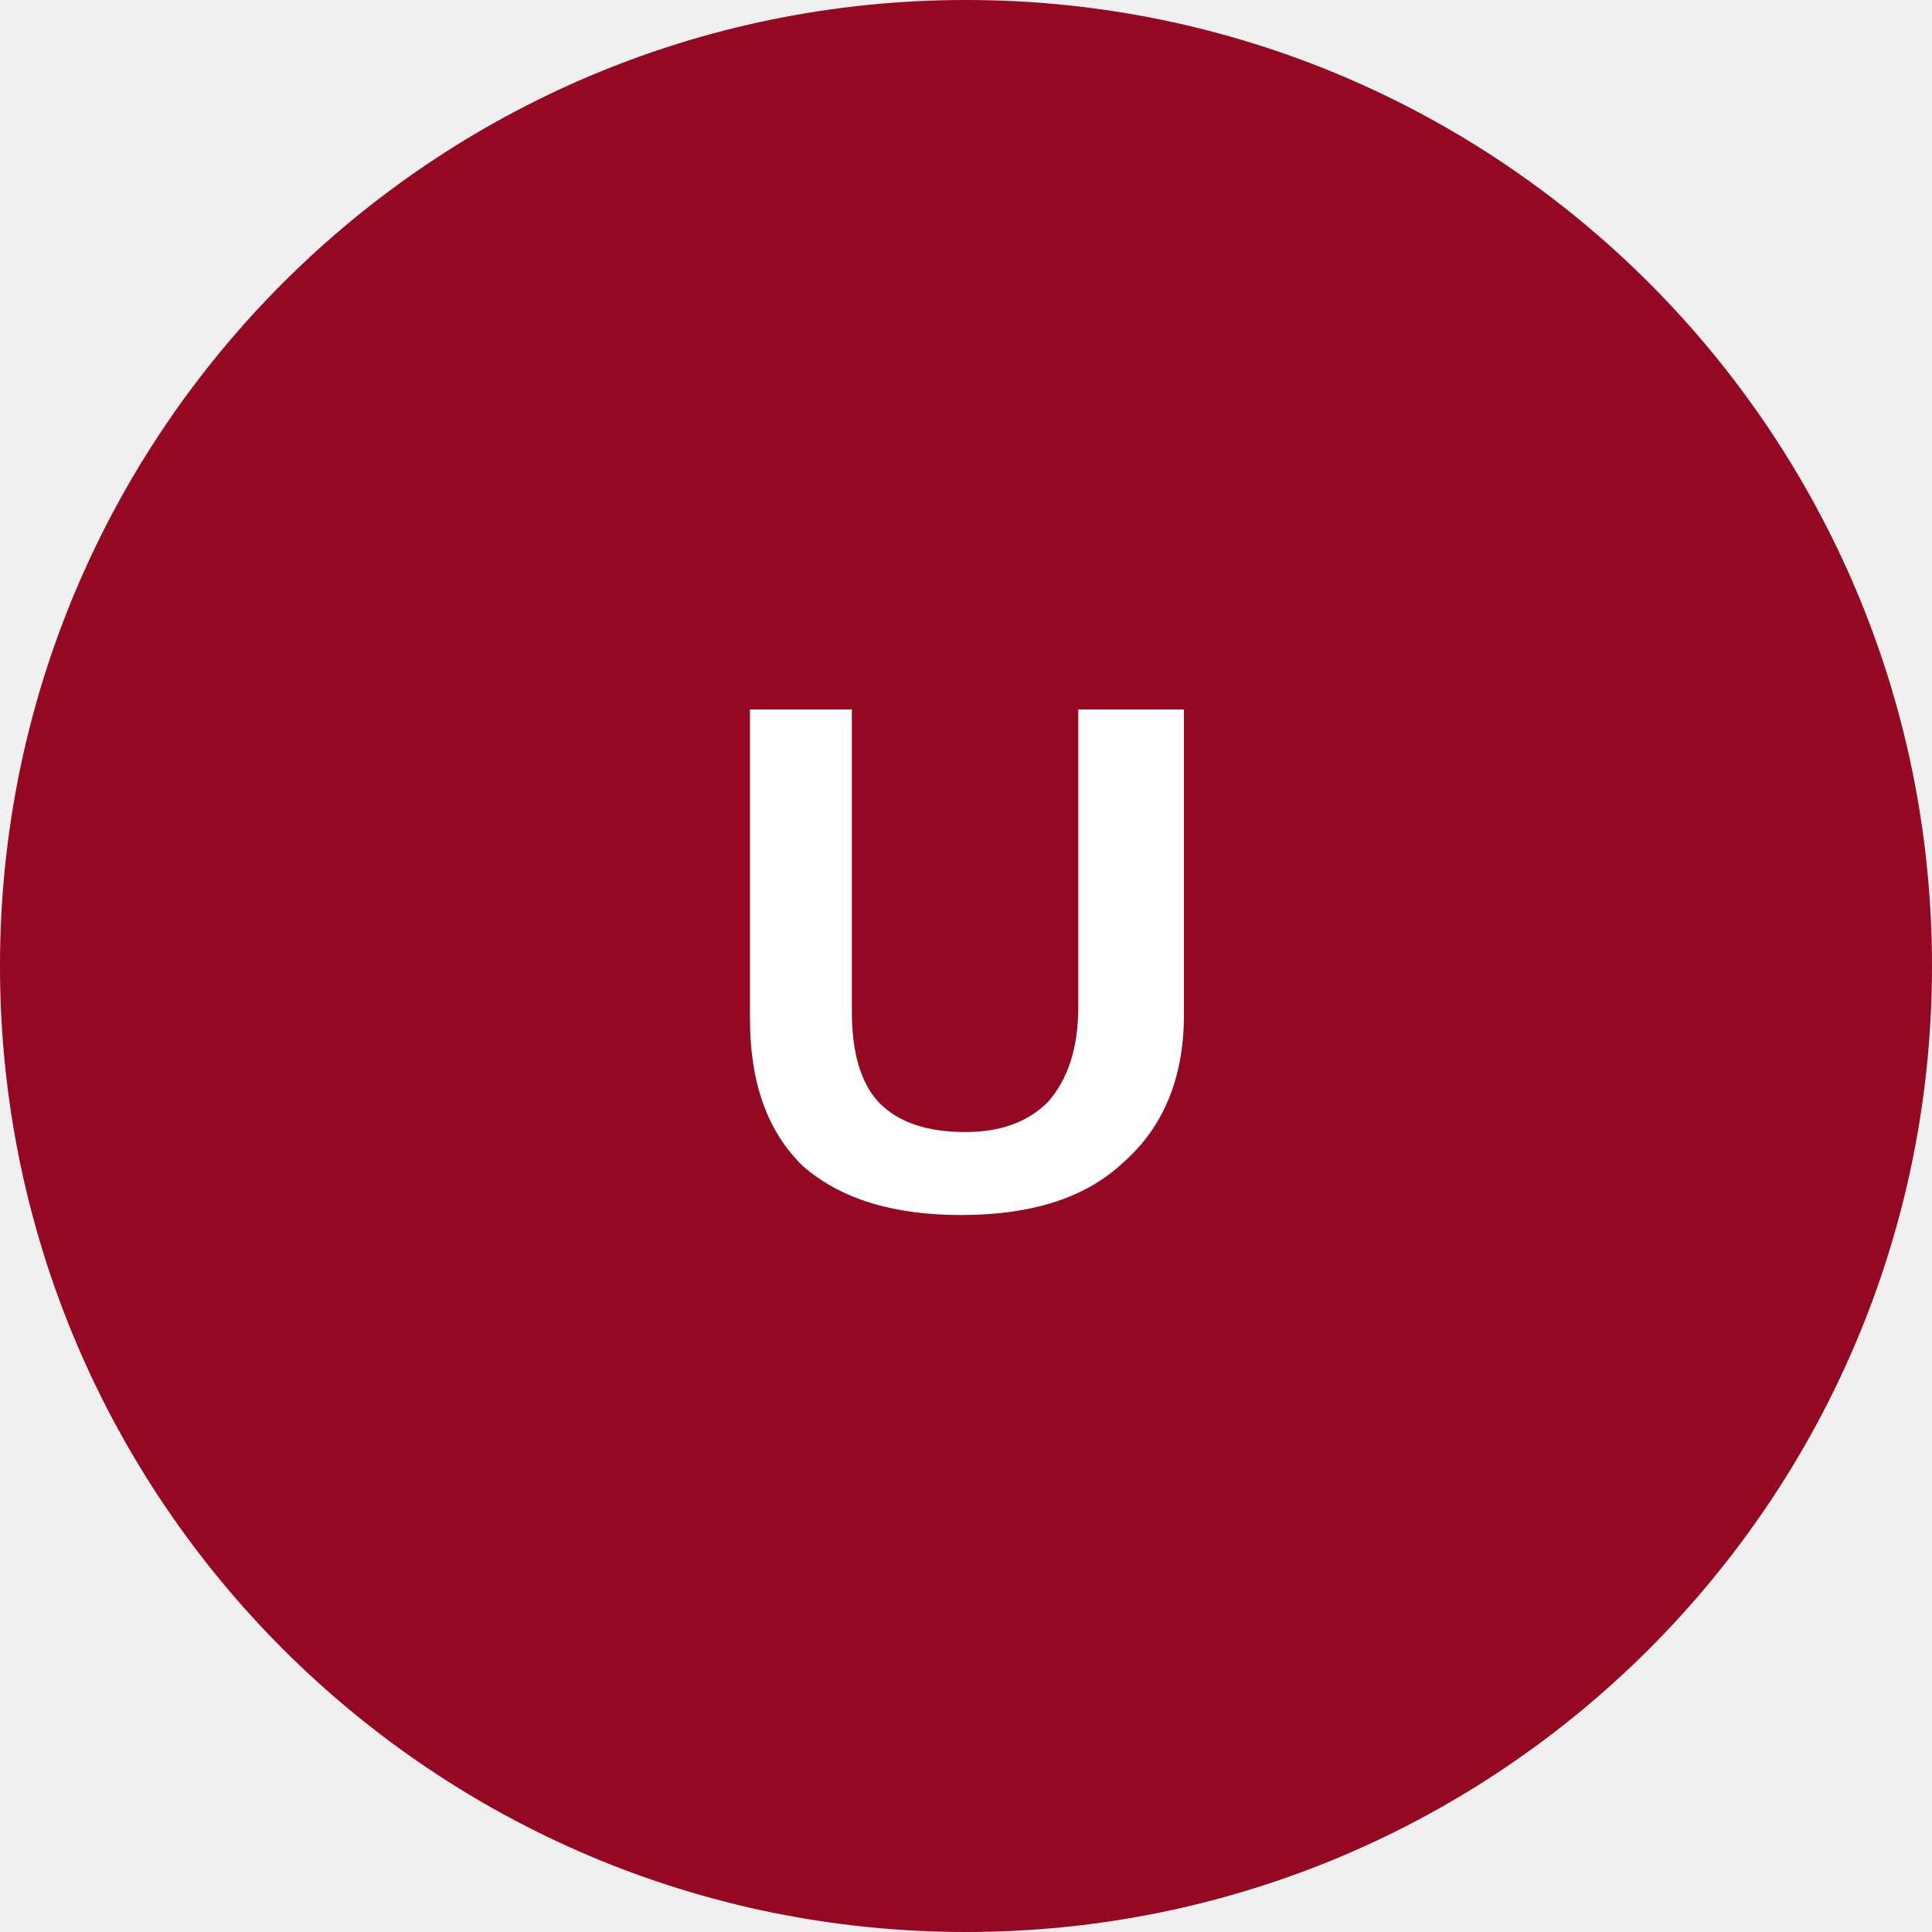
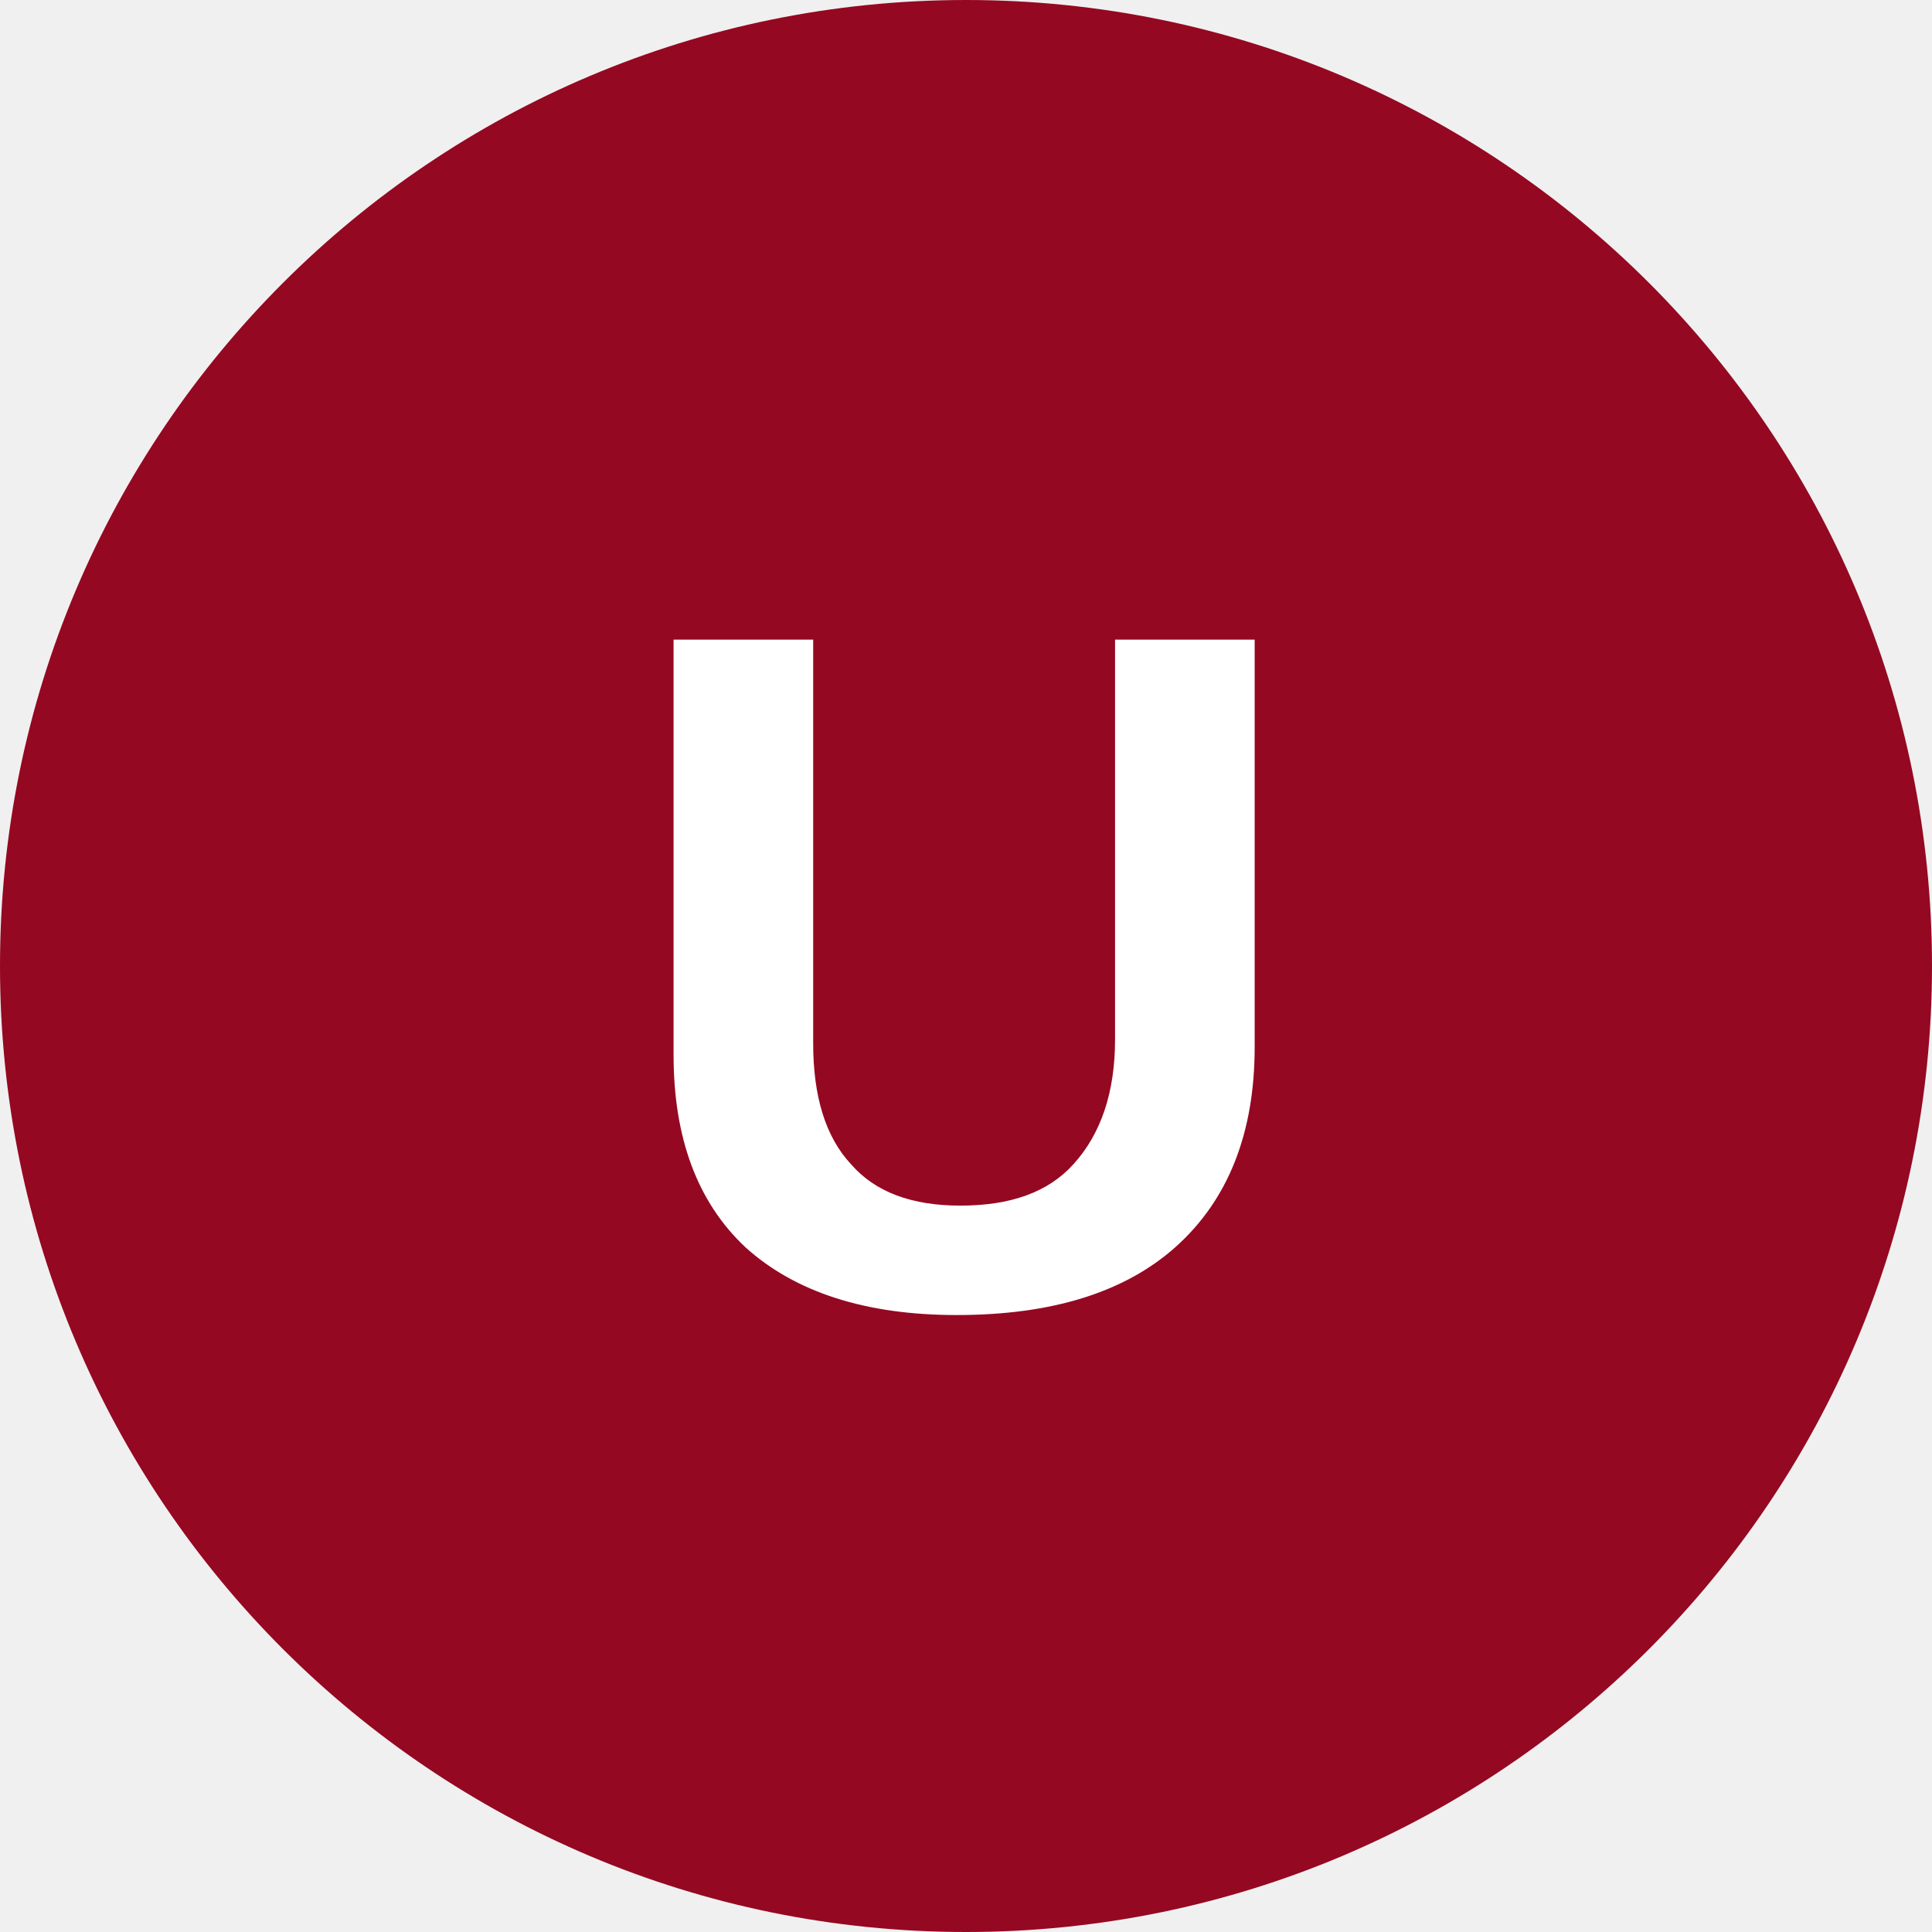
<svg xmlns="http://www.w3.org/2000/svg" viewBox="0 0 8 8">
  <circle cx="4" cy="4" r="4" fill="#950822" />
-   <text x="4" y="5" text-anchor="middle" font-weight="700" font-size="3" font-family="Arial" fill="white">U</text>
+   <text x="4" y="5.4" text-anchor="middle" font-weight="700" font-size="4" font-family="Arial" fill="white">U</text>
</svg>
